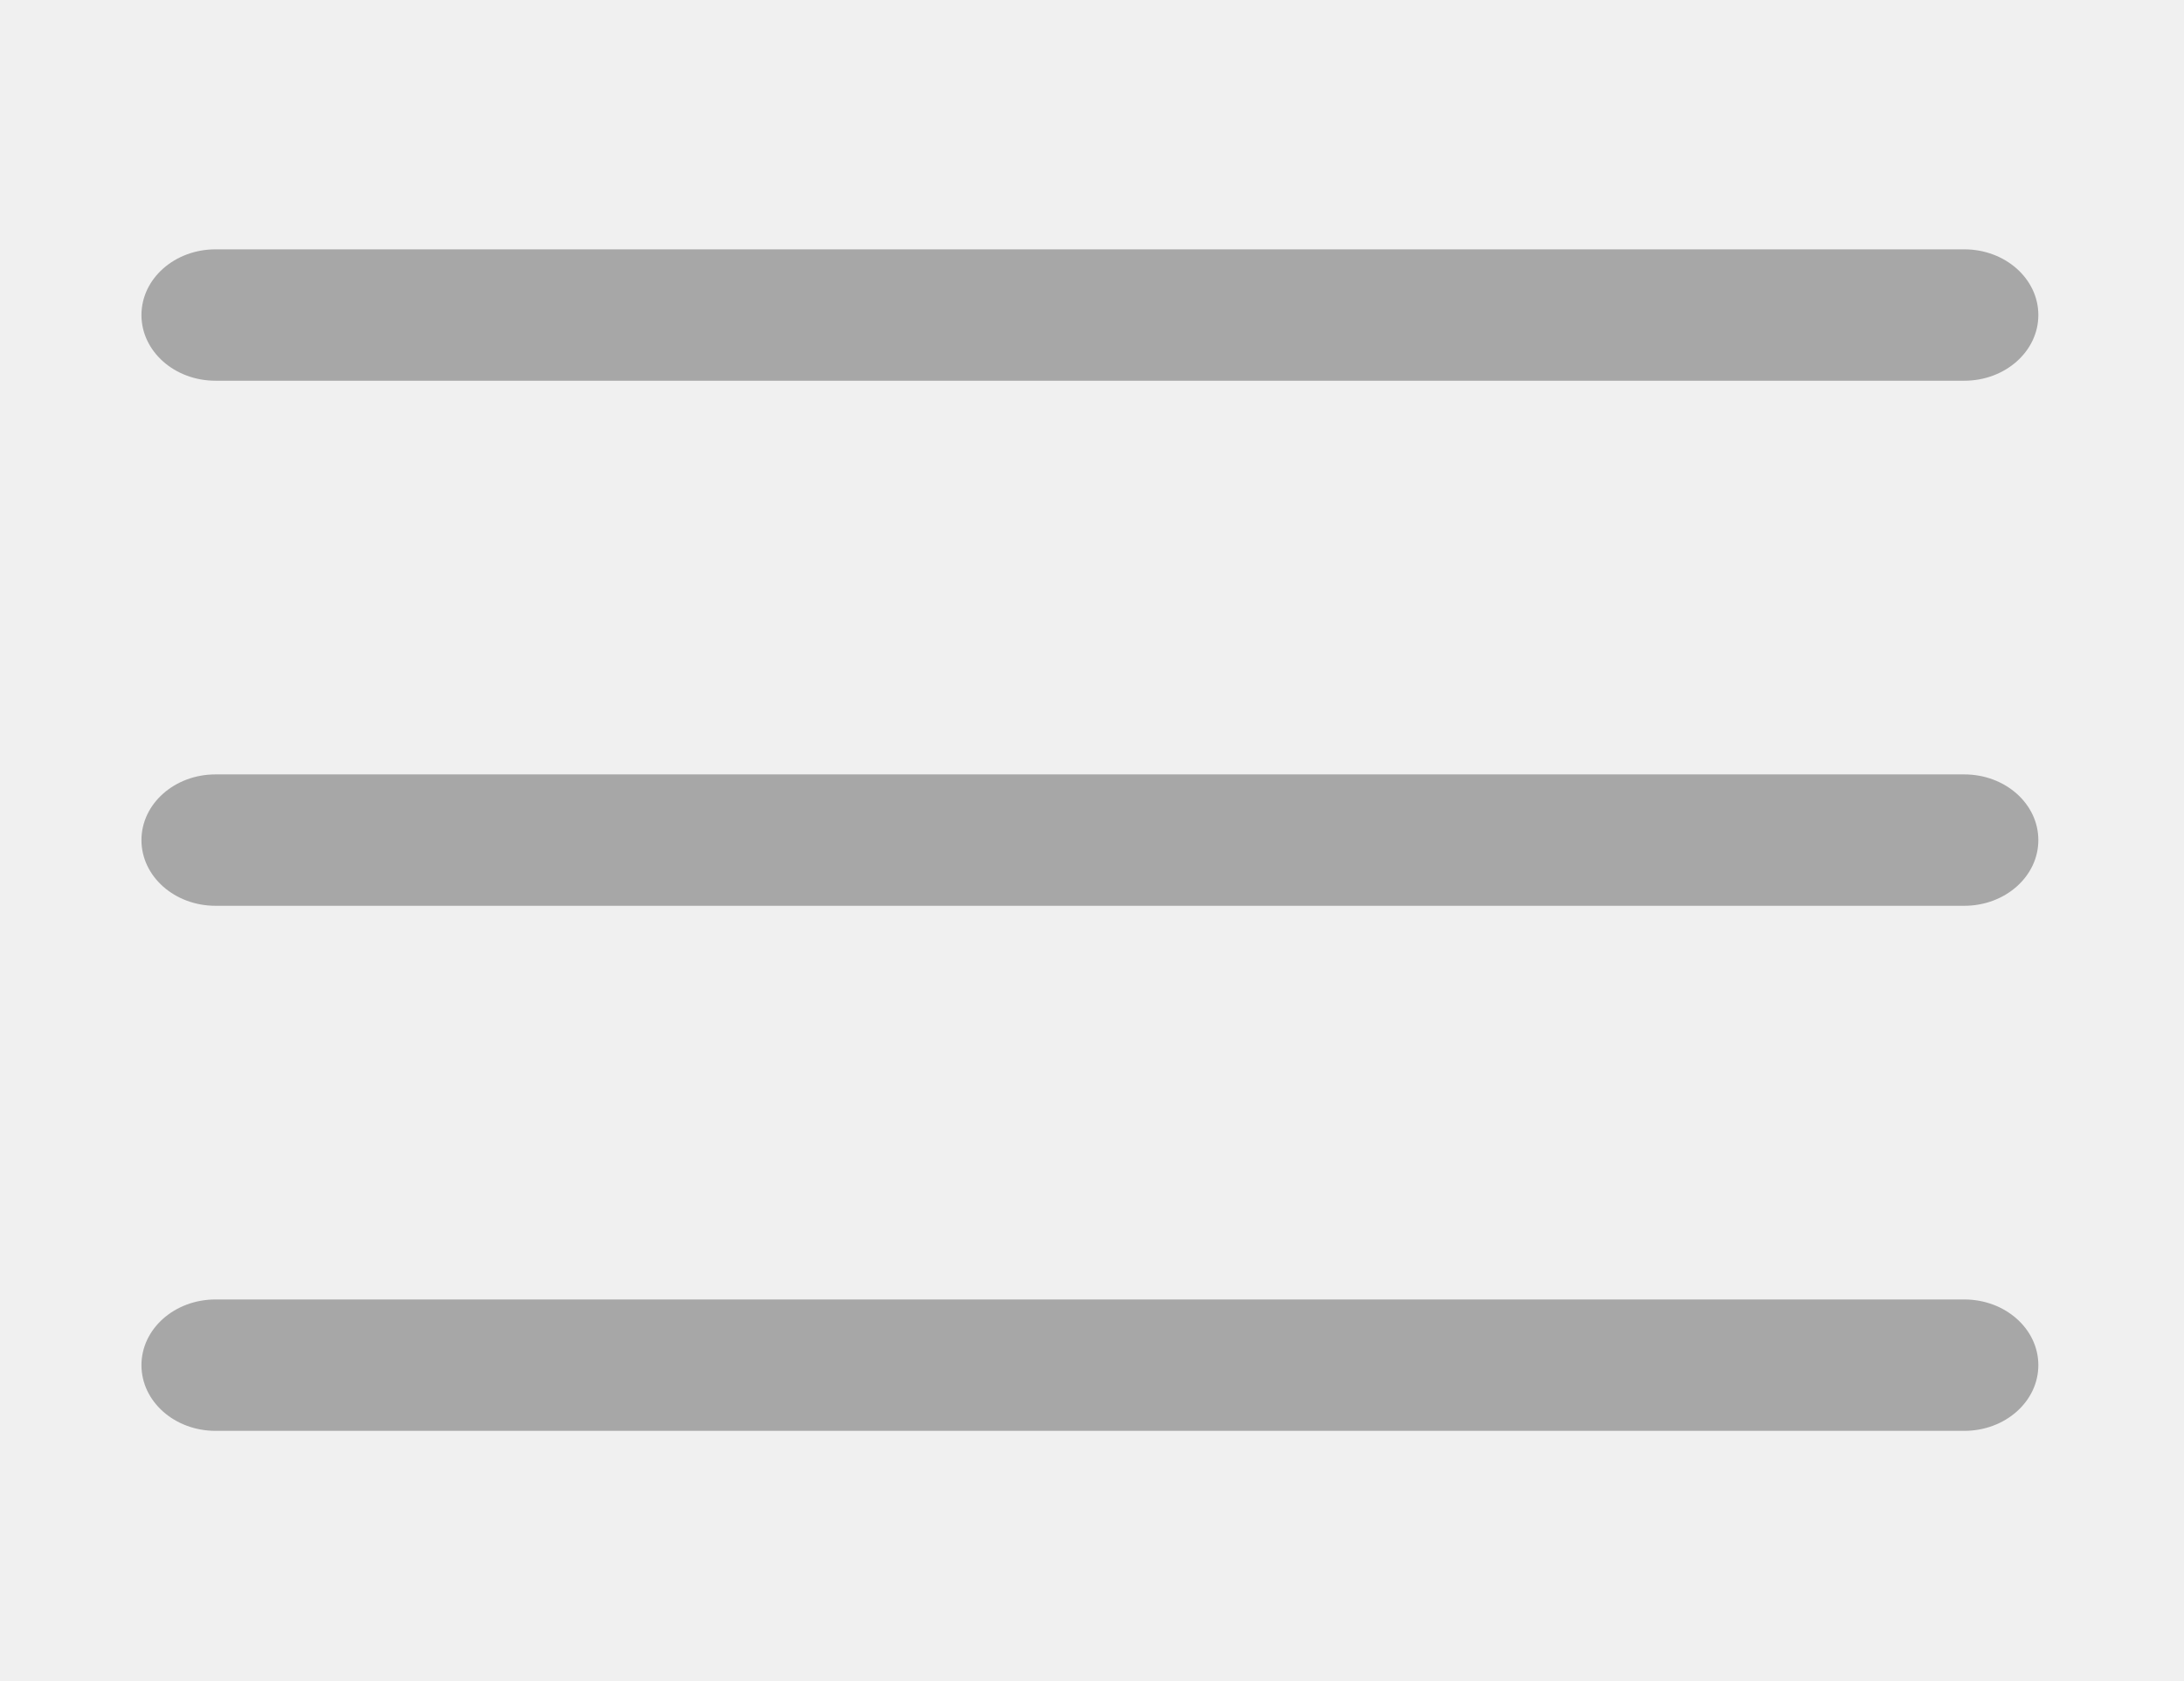
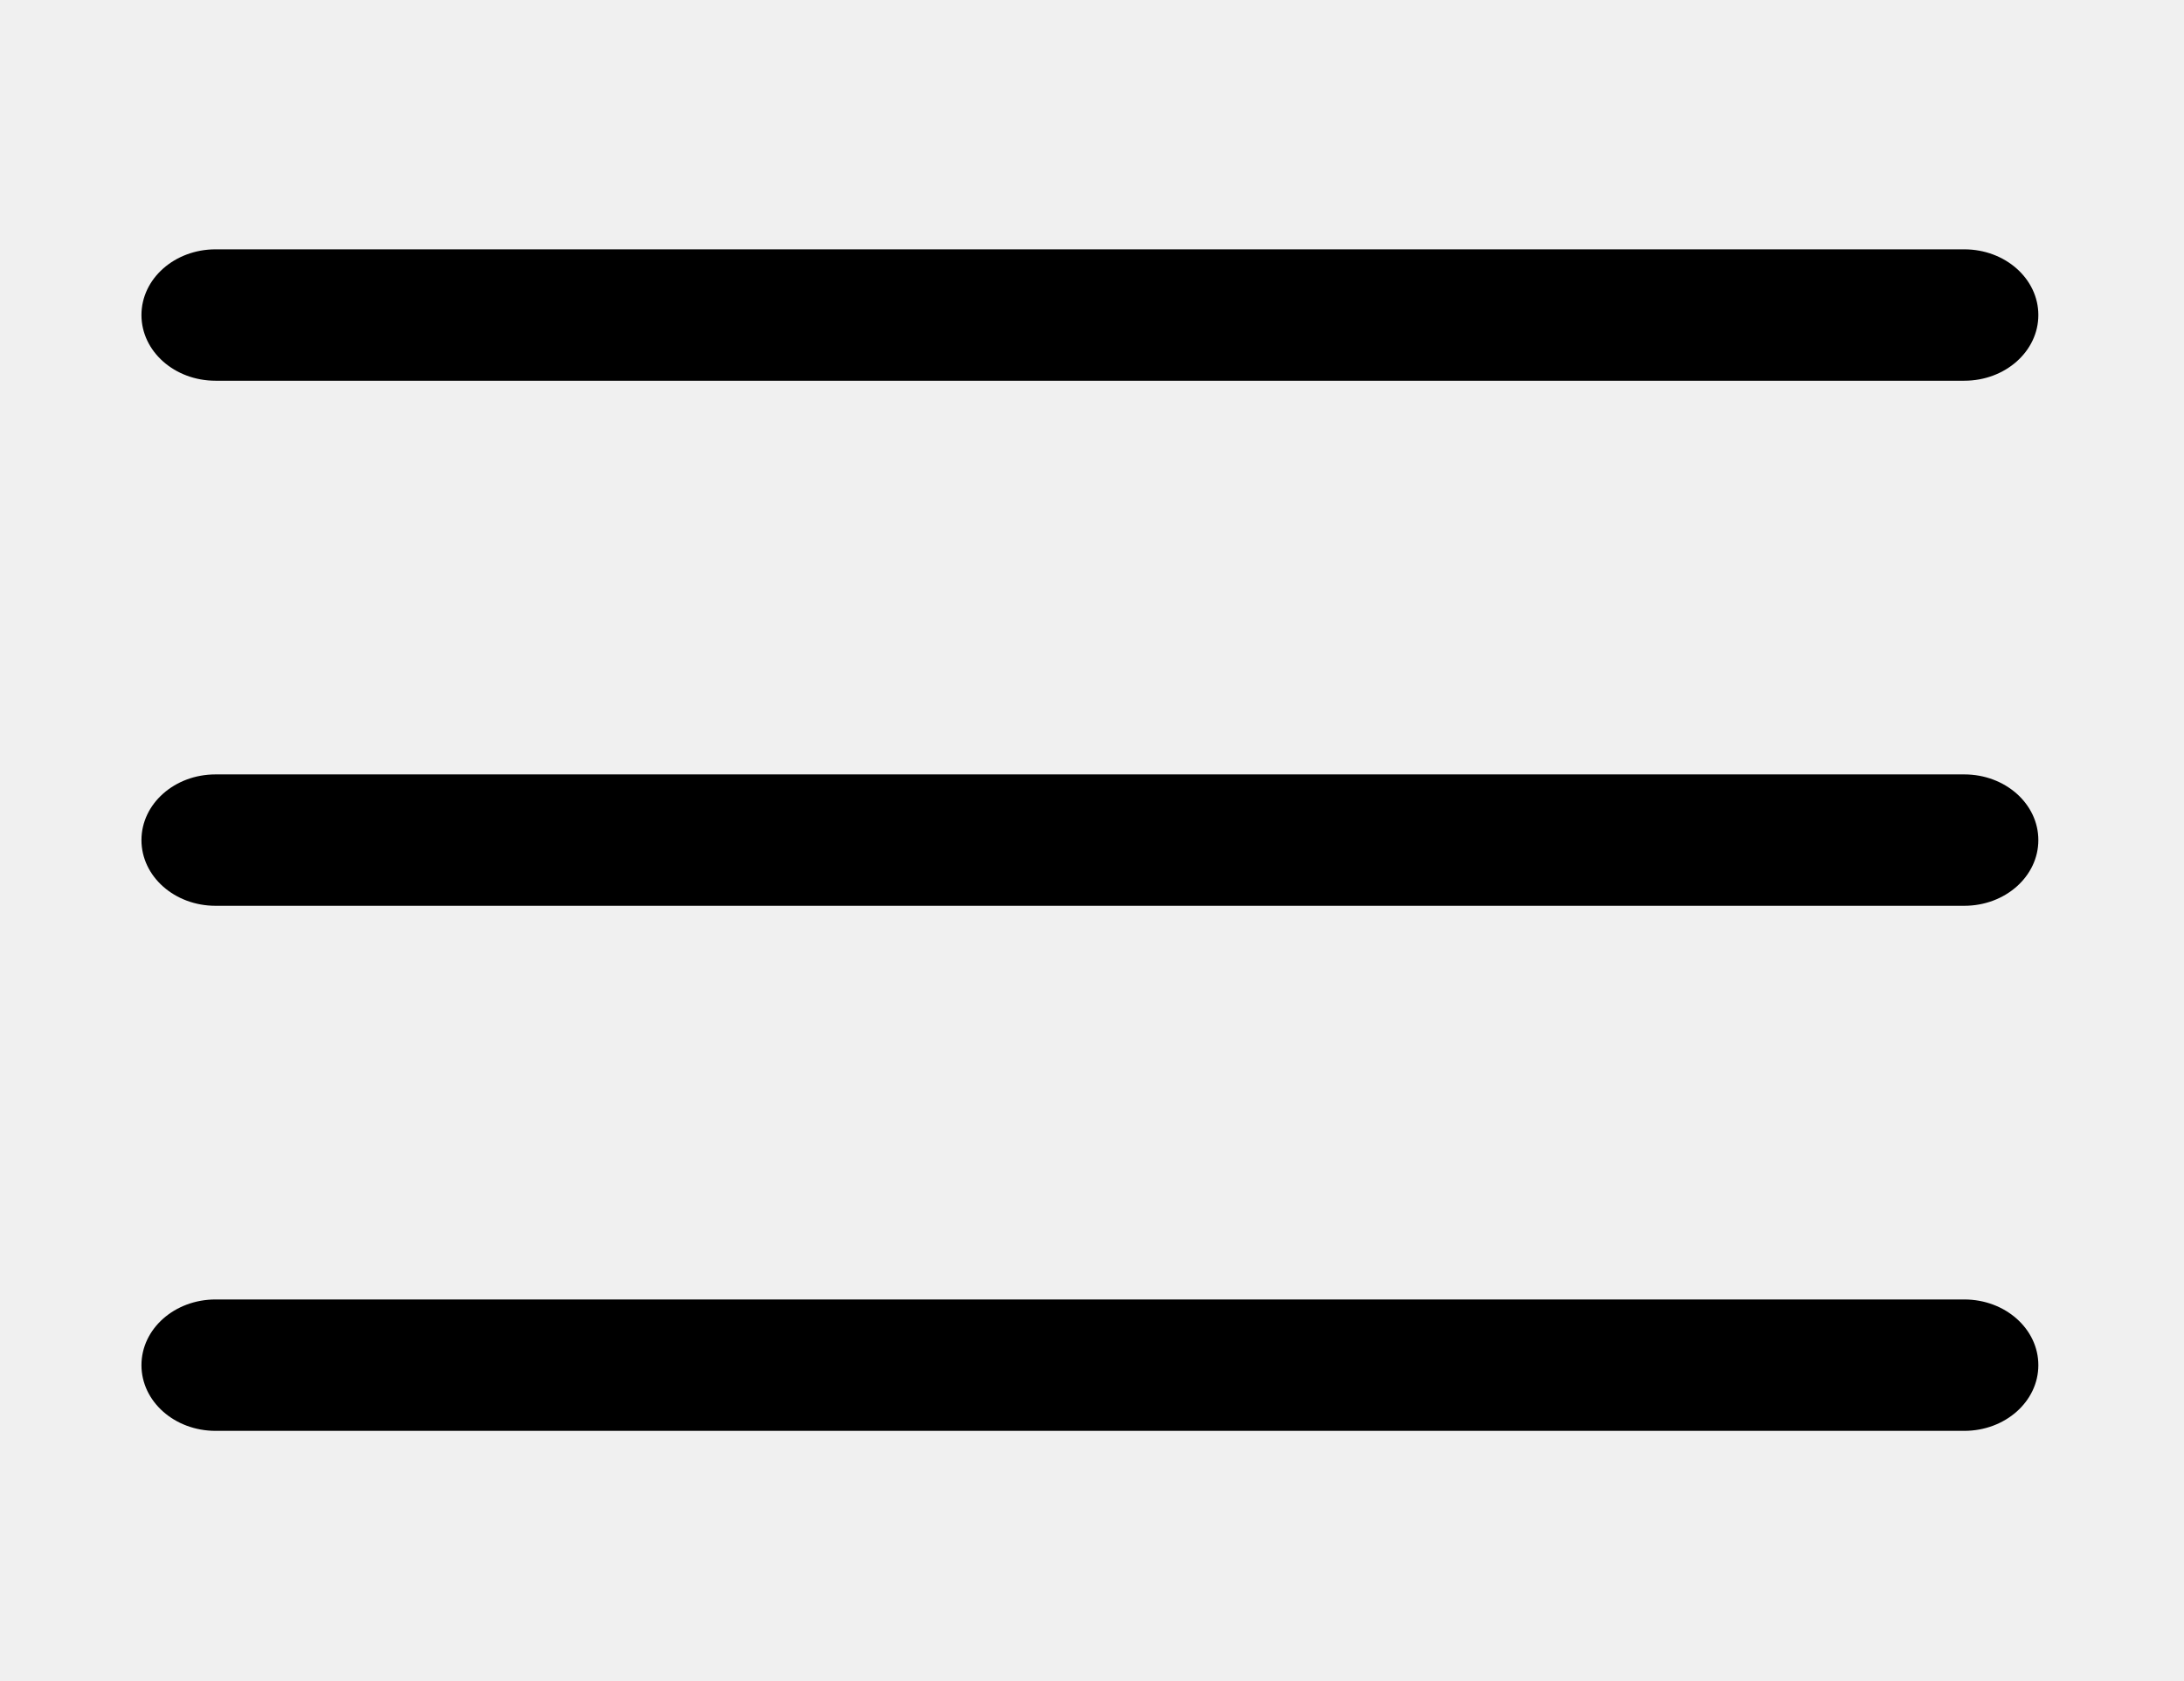
<svg width="13" height="10" viewBox="0 0 13 10">
  <g clip-path="url(#clip0)">
-     <path d="M11.692 4.609H1.283C1.039 4.609 0.842 4.784 0.842 5C0.842 5.216 1.039 5.391 1.283 5.391H11.692C11.936 5.391 12.133 5.216 12.133 5C12.133 4.784 11.936 4.609 11.692 4.609Z" fill="#A7A7A7" />
-     <path d="M11.692 1.484H1.283C1.039 1.484 0.842 1.659 0.842 1.875C0.842 2.091 1.039 2.266 1.283 2.266H11.692C11.936 2.266 12.133 2.091 12.133 1.875C12.133 1.659 11.936 1.484 11.692 1.484Z" fill="#A7A7A7" />
-     <path d="M11.692 7.734H1.283C1.039 7.734 0.842 7.909 0.842 8.125C0.842 8.341 1.039 8.516 1.283 8.516H11.692C11.936 8.516 12.133 8.341 12.133 8.125C12.133 7.909 11.936 7.734 11.692 7.734Z" fill="#A7A7A7" />
+     <path d="M11.692 4.609H1.283C1.039 4.609 0.842 4.784 0.842 5C0.842 5.216 1.039 5.391 1.283 5.391H11.692C11.936 5.391 12.133 5.216 12.133 5C12.133 4.784 11.936 4.609 11.692 4.609Z" fill="inherit" />
+     <path d="M11.692 1.484H1.283C1.039 1.484 0.842 1.659 0.842 1.875C0.842 2.091 1.039 2.266 1.283 2.266H11.692C11.936 2.266 12.133 2.091 12.133 1.875C12.133 1.659 11.936 1.484 11.692 1.484Z" fill="inherit" />
+     <path d="M11.692 7.734H1.283C1.039 7.734 0.842 7.909 0.842 8.125C0.842 8.341 1.039 8.516 1.283 8.516H11.692C11.936 8.516 12.133 8.341 12.133 8.125C12.133 7.909 11.936 7.734 11.692 7.734Z" fill="inherit" />
  </g>
  <defs>
    <clipPath id="clip0">
      <rect width="11.292" height="10" fill="white" transform="translate(0.841675)" />
    </clipPath>
  </defs>
</svg>
